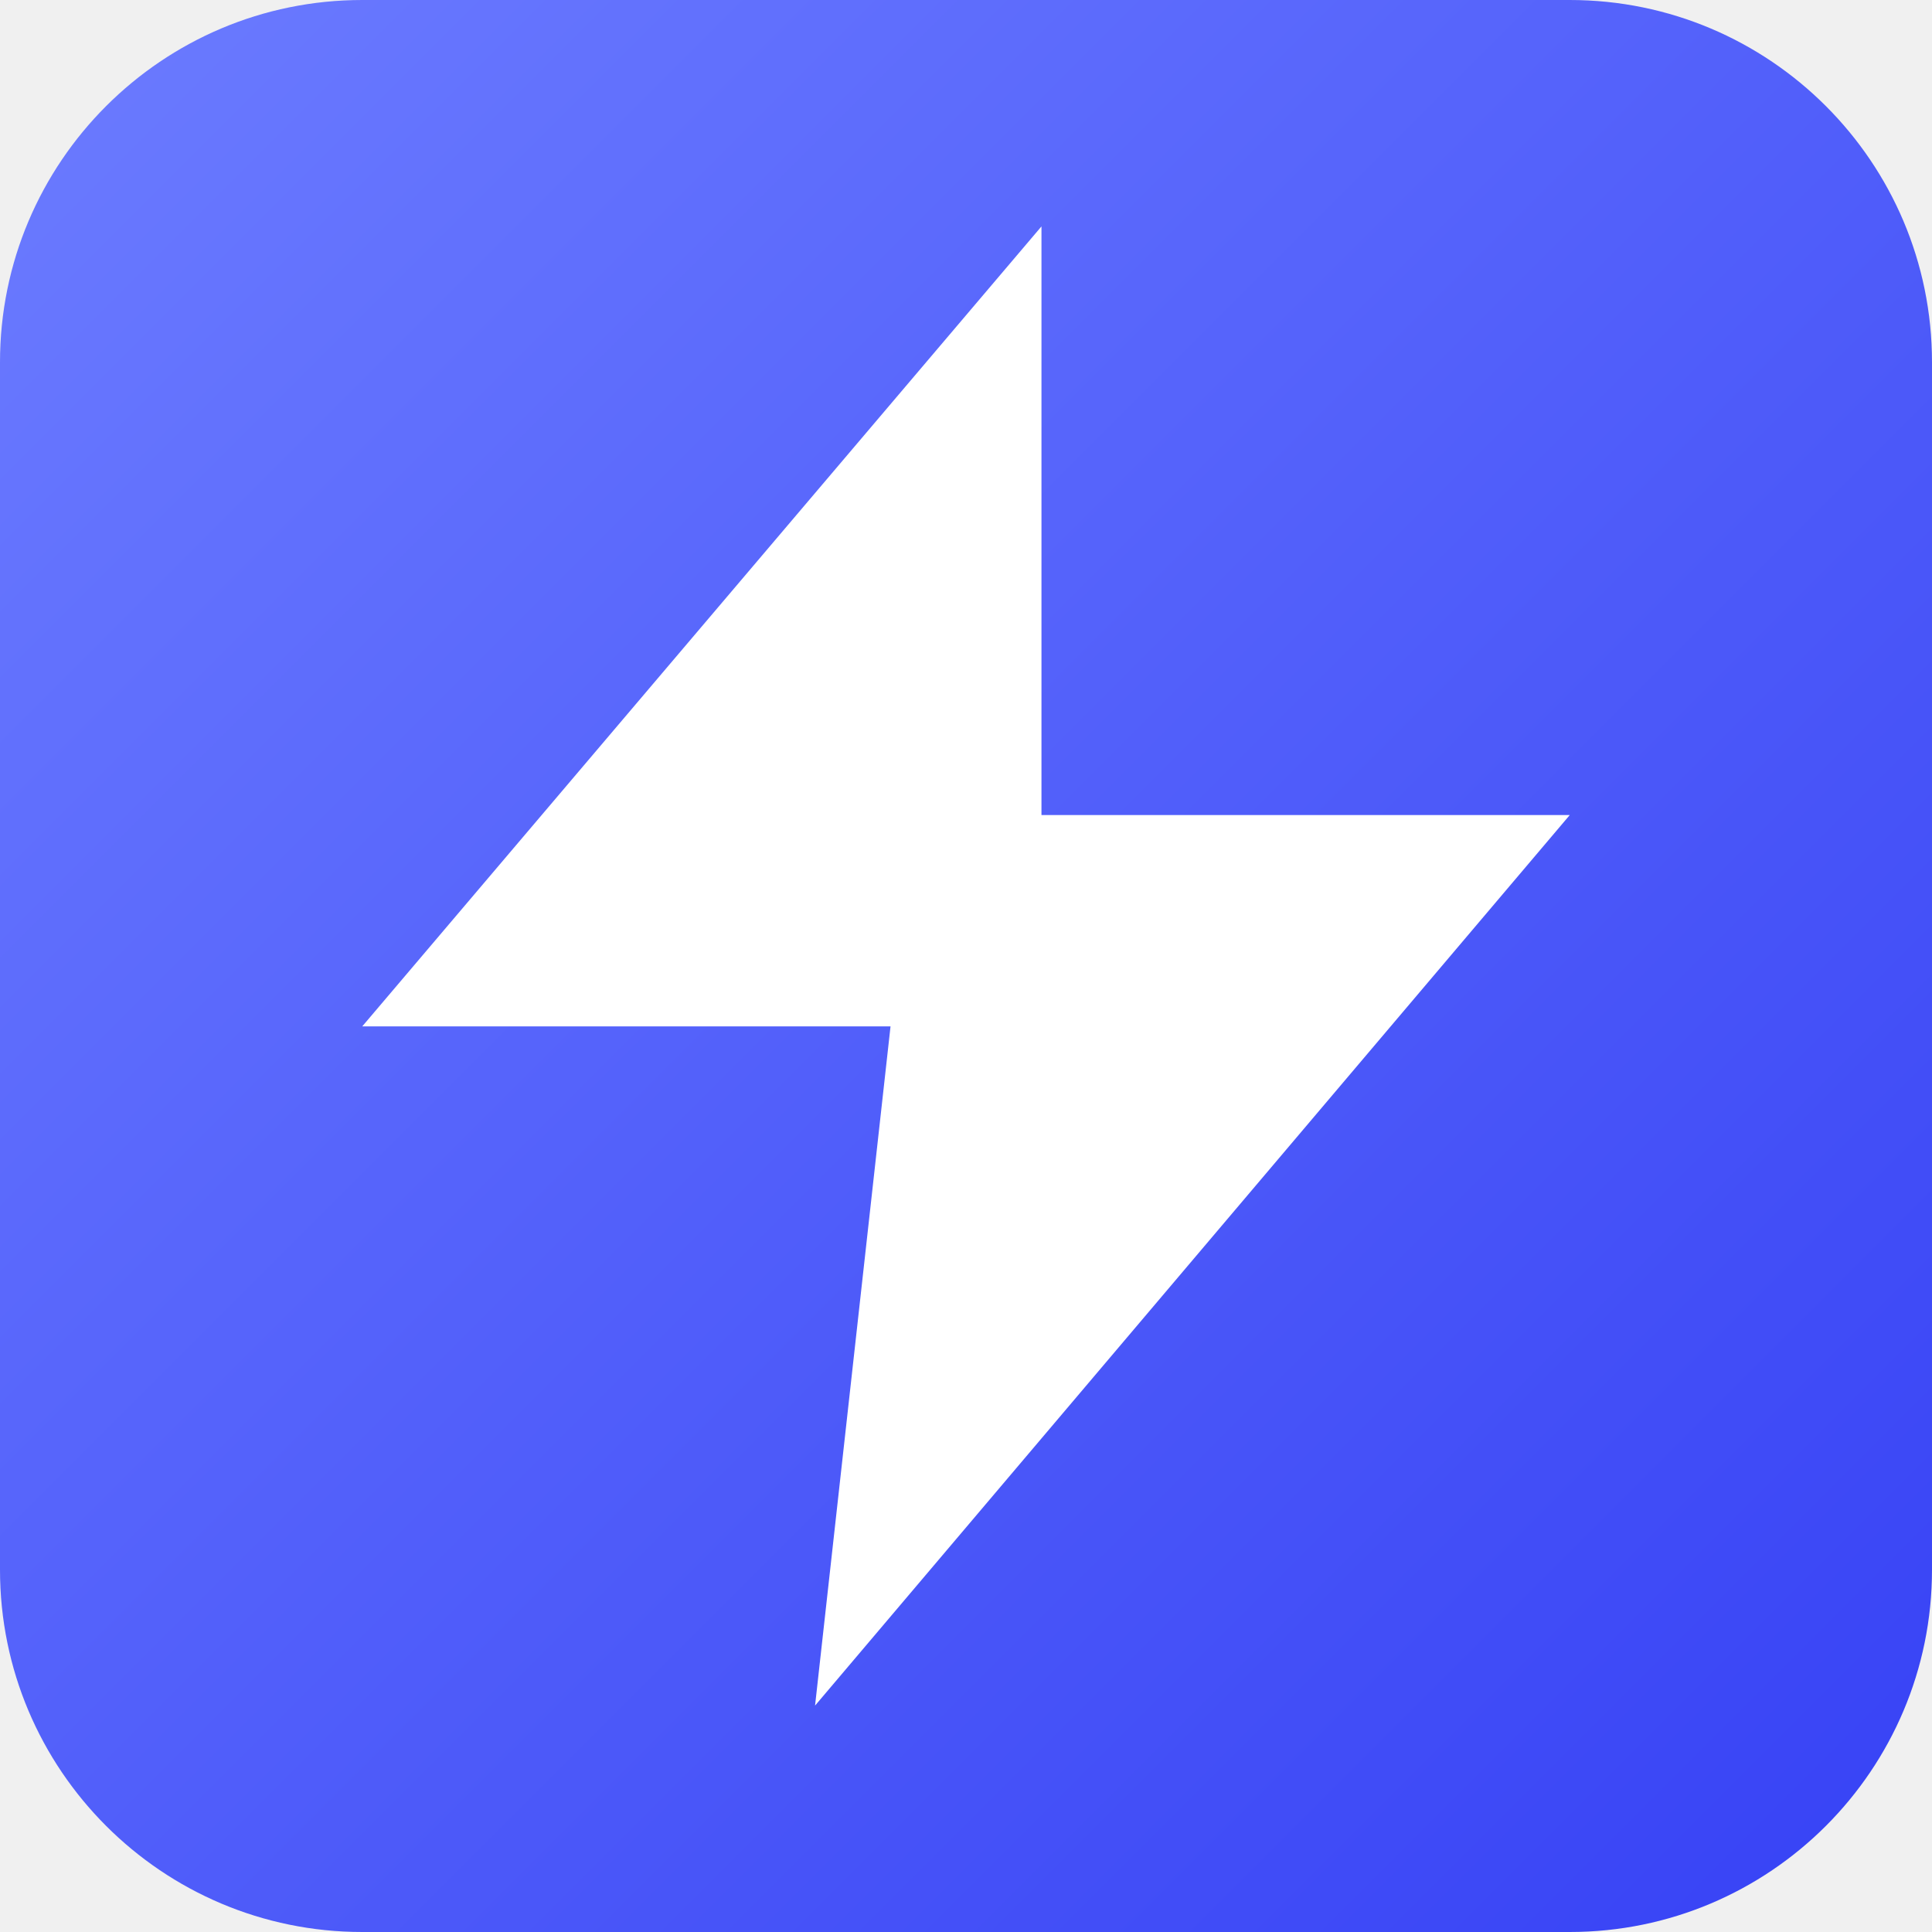
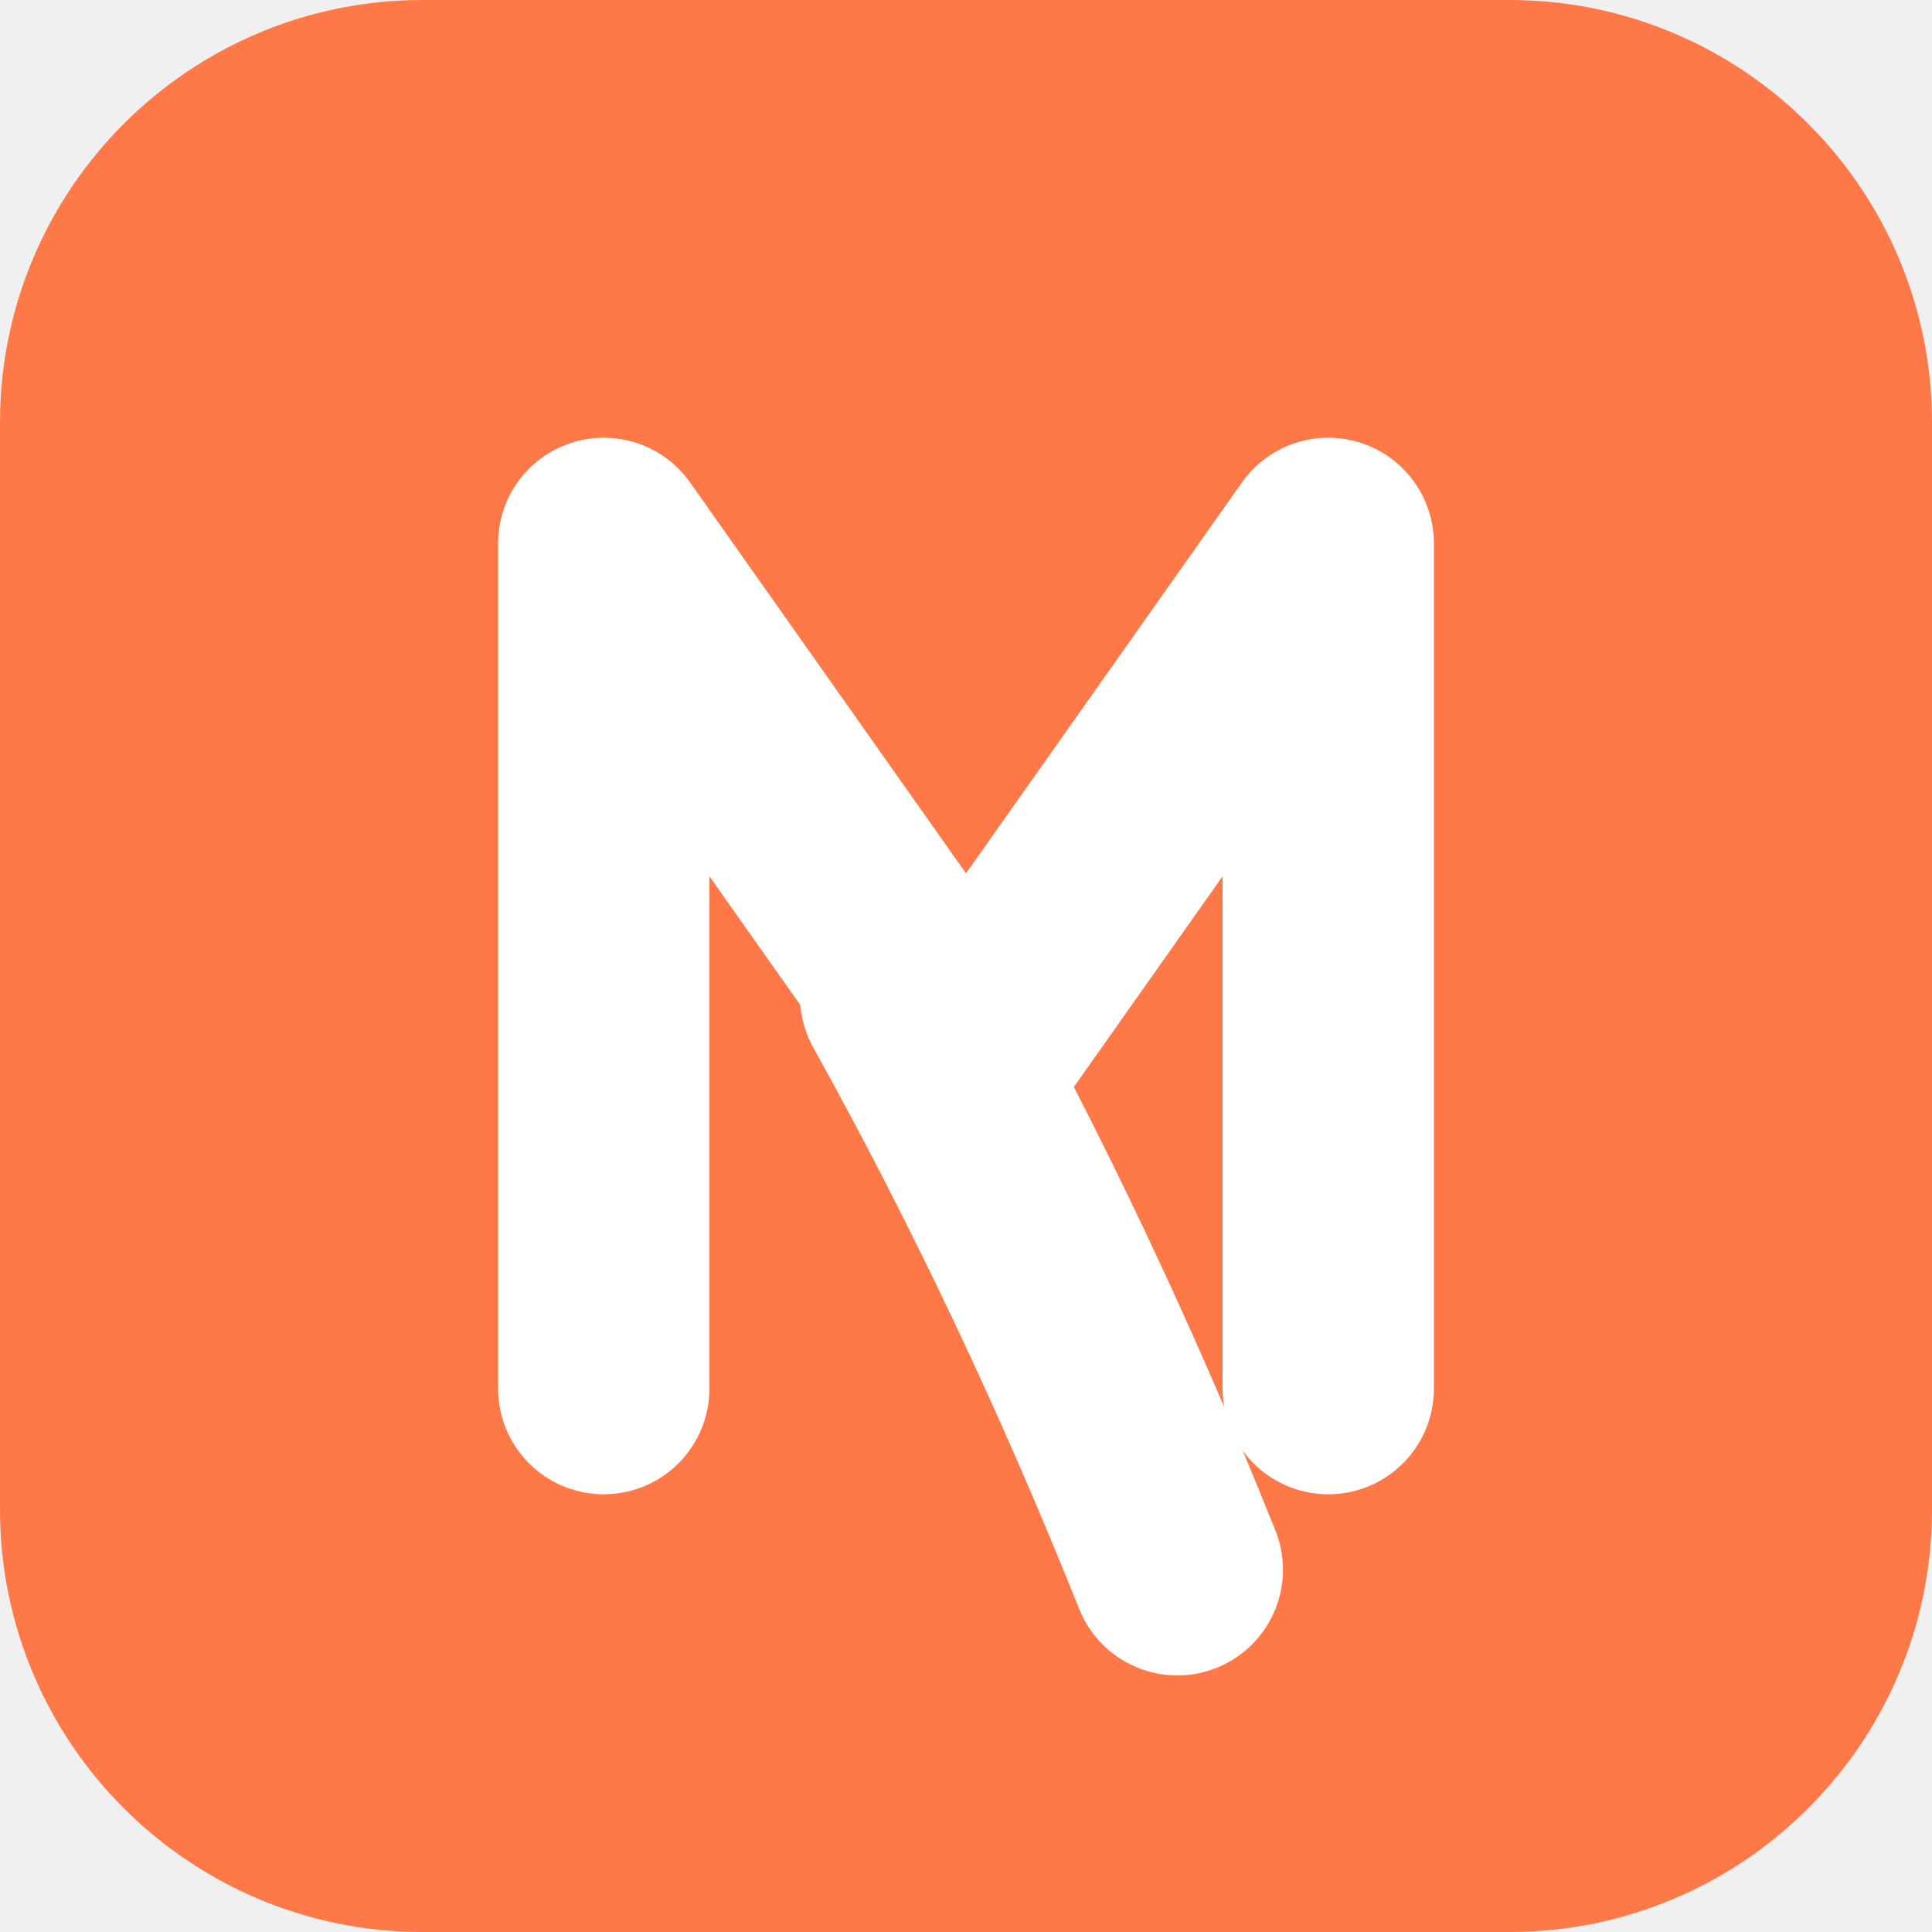
- <svg xmlns="http://www.w3.org/2000/svg" viewBox="0 0 64 64">
-   <defs>
-     <linearGradient id="a" x1="0" y1="0" x2="1" y2="1">
-       <stop stop-color="#6c7cff" />
-       <stop offset="1" stop-color="#3641f5" />
-     </linearGradient>
-   </defs>
-   <rect width="64" height="64" rx="12" fill="url(#a)" />
-   <path d="M34.5 7.5 12 34h17.5L27 56.5 52 27H34.5z" fill="#fff" />
+ <svg xmlns="http://www.w3.org/2000/svg" viewBox="0 0 64 64" role="img" aria-labelledby="fvtile">
+   <rect x="0" y="0" width="64" height="64" rx="14" fill="#FF7847" />
+   <g fill="none" stroke="#ffffff" stroke-width="7" stroke-linecap="round" stroke-linejoin="round">
+     <path d="M20 46 V18 L32 35 L44 18 V46" />
+     <path d="M30 33 q5 9 9 19" />
+   </g>
</svg>
